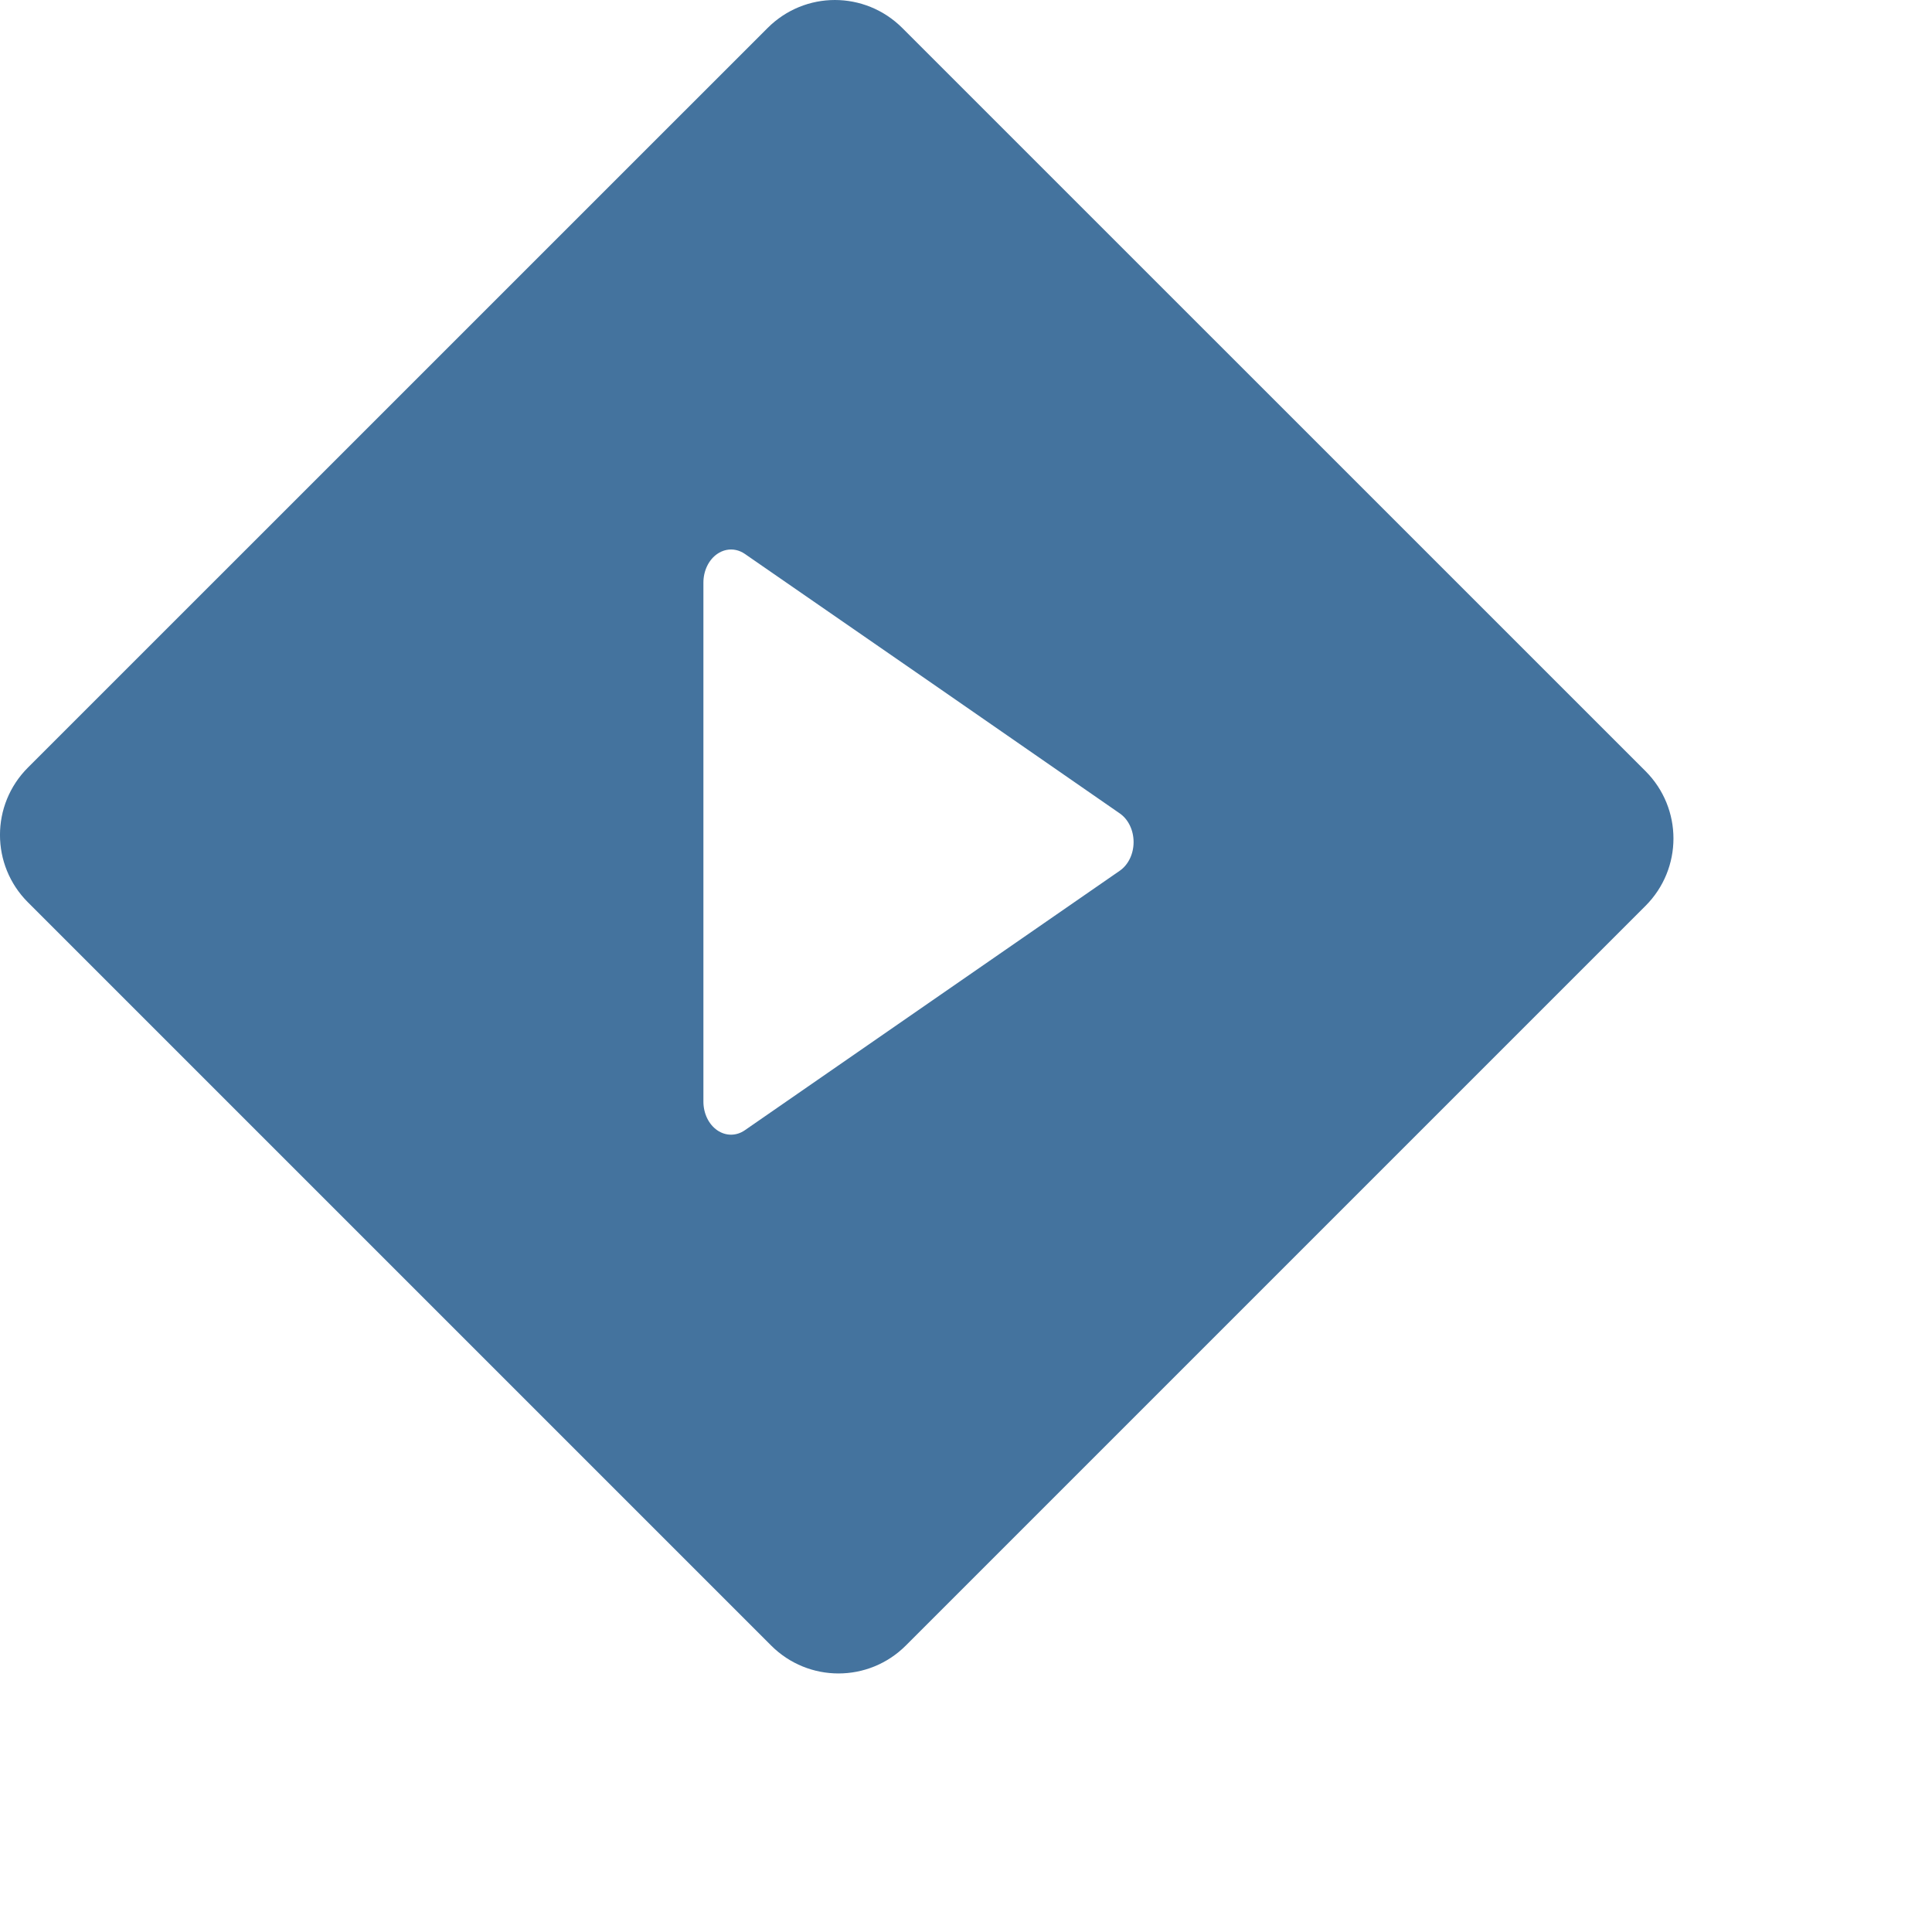
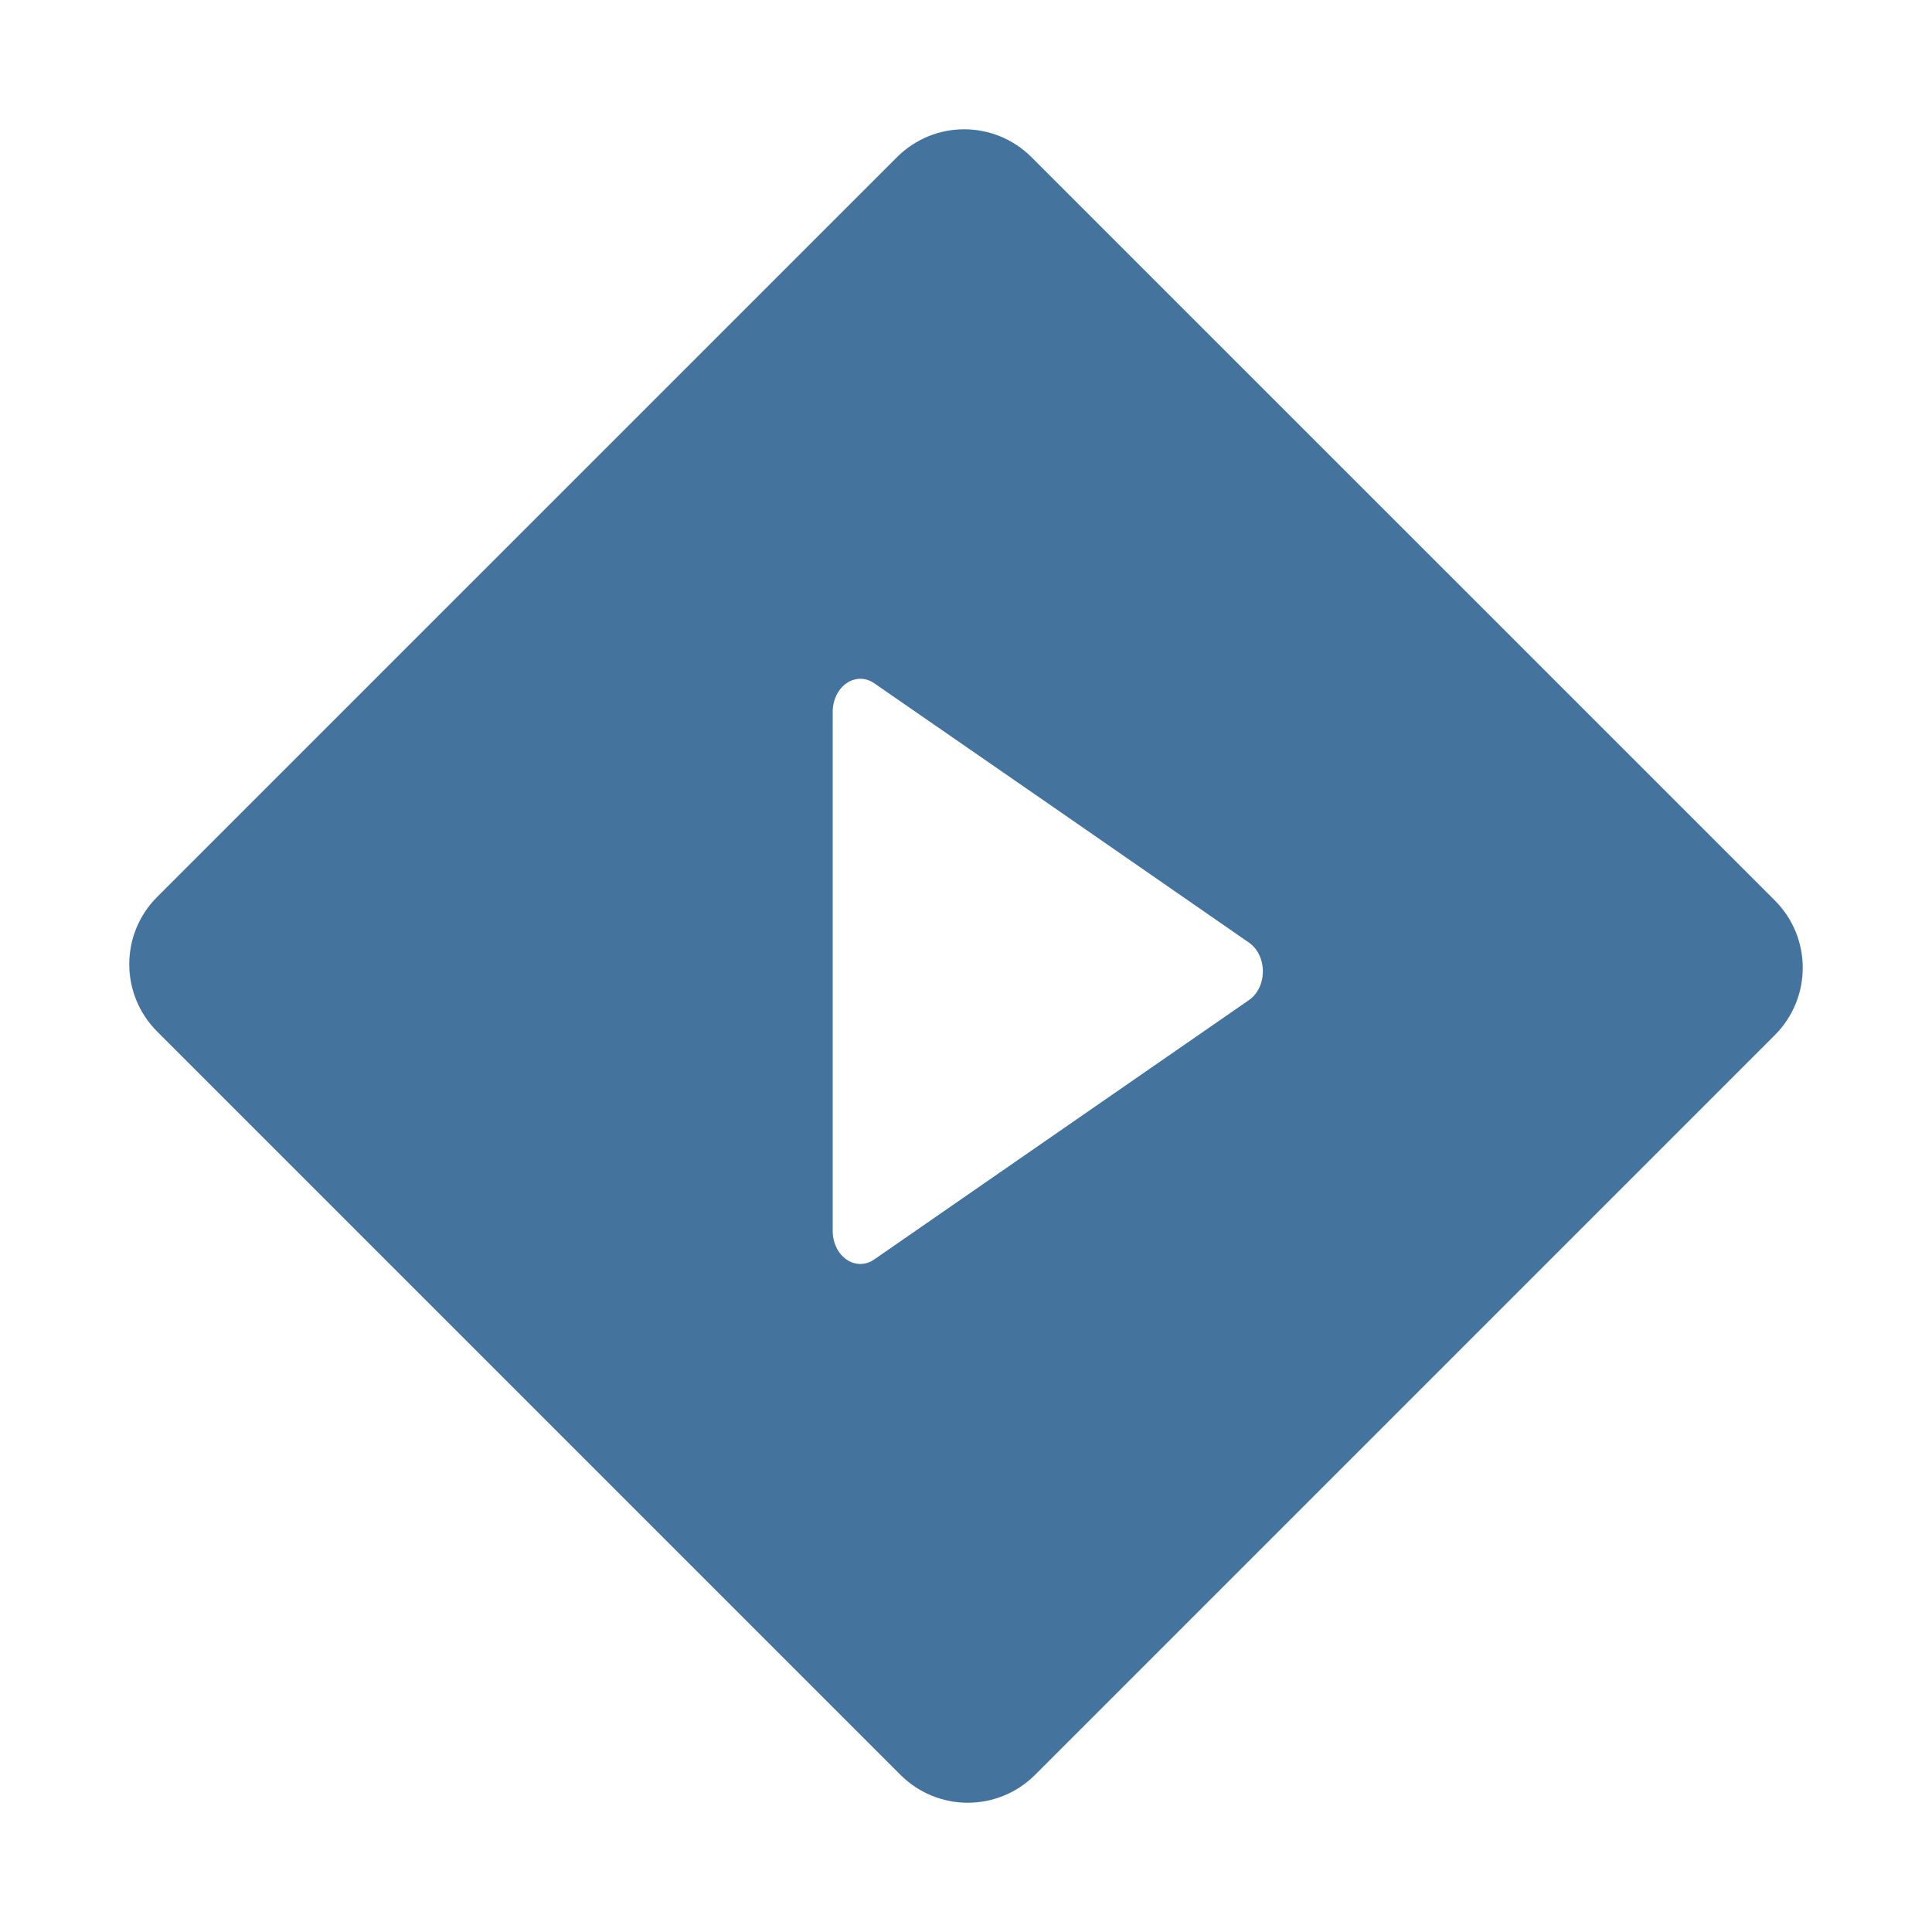
<svg xmlns="http://www.w3.org/2000/svg" fill="#44739e" width="24" height="24" viewBox="0 0 24 24">
-   <path d="M 10.371,1.3989274e-8 C 10.069,8.4699952e-8 9.767,0.116 9.535,0.348 L 0.347,9.535 c -0.463,0.463 -0.463,1.211 2.9e-7,1.674 l 9.232,9.232 c 0.463,0.463 1.211,0.463 1.674,0 l 9.188,-9.188 c 0.463,-0.463 0.463,-1.211 0,-1.674 L 11.209,0.348 C 10.977,0.116 10.673,-5.6721404e-8 10.371,1.3989274e-8 Z M 9.023,6.832 a 0.343,0.411 0 0 1 0.23,0.049 l 2.33,1.611 2.328,1.613 a 0.343,0.411 0 0 1 10e-7,0.711 l -2.328,1.611 -2.33,1.613 A 0.343,0.411 0 0 1 8.738,13.684 l -6e-7,-3.223 1e-7,-3.223 A 0.343,0.411 0 0 1 8.91,6.881 0.343,0.411 0 0 1 9.023,6.832 Z" />
+   <path d="m 11.977,1.606 c -0.302,1e-7 -0.604,0.116 -0.836,0.348 L 1.953,11.141 c -0.463,0.463 -0.463,1.211 3e-7,1.674 l 9.232,9.232 c 0.463,0.463 1.211,0.463 1.674,0 l 9.188,-9.188 c 0.463,-0.463 0.463,-1.211 0,-1.674 L 12.814,1.953 C 12.583,1.722 12.279,1.606 11.977,1.606 Z m -1.348,6.832 a 0.343,0.411 0 0 1 0.23,0.049 l 2.33,1.611 2.328,1.613 a 0.343,0.411 0 0 1 10e-7,0.711 l -2.328,1.611 -2.33,1.613 A 0.343,0.411 0 0 1 10.344,15.289 V 12.067 8.844 a 0.343,0.411 0 0 1 0.172,-0.357 0.343,0.411 0 0 1 0.113,-0.049 z" />
</svg>
